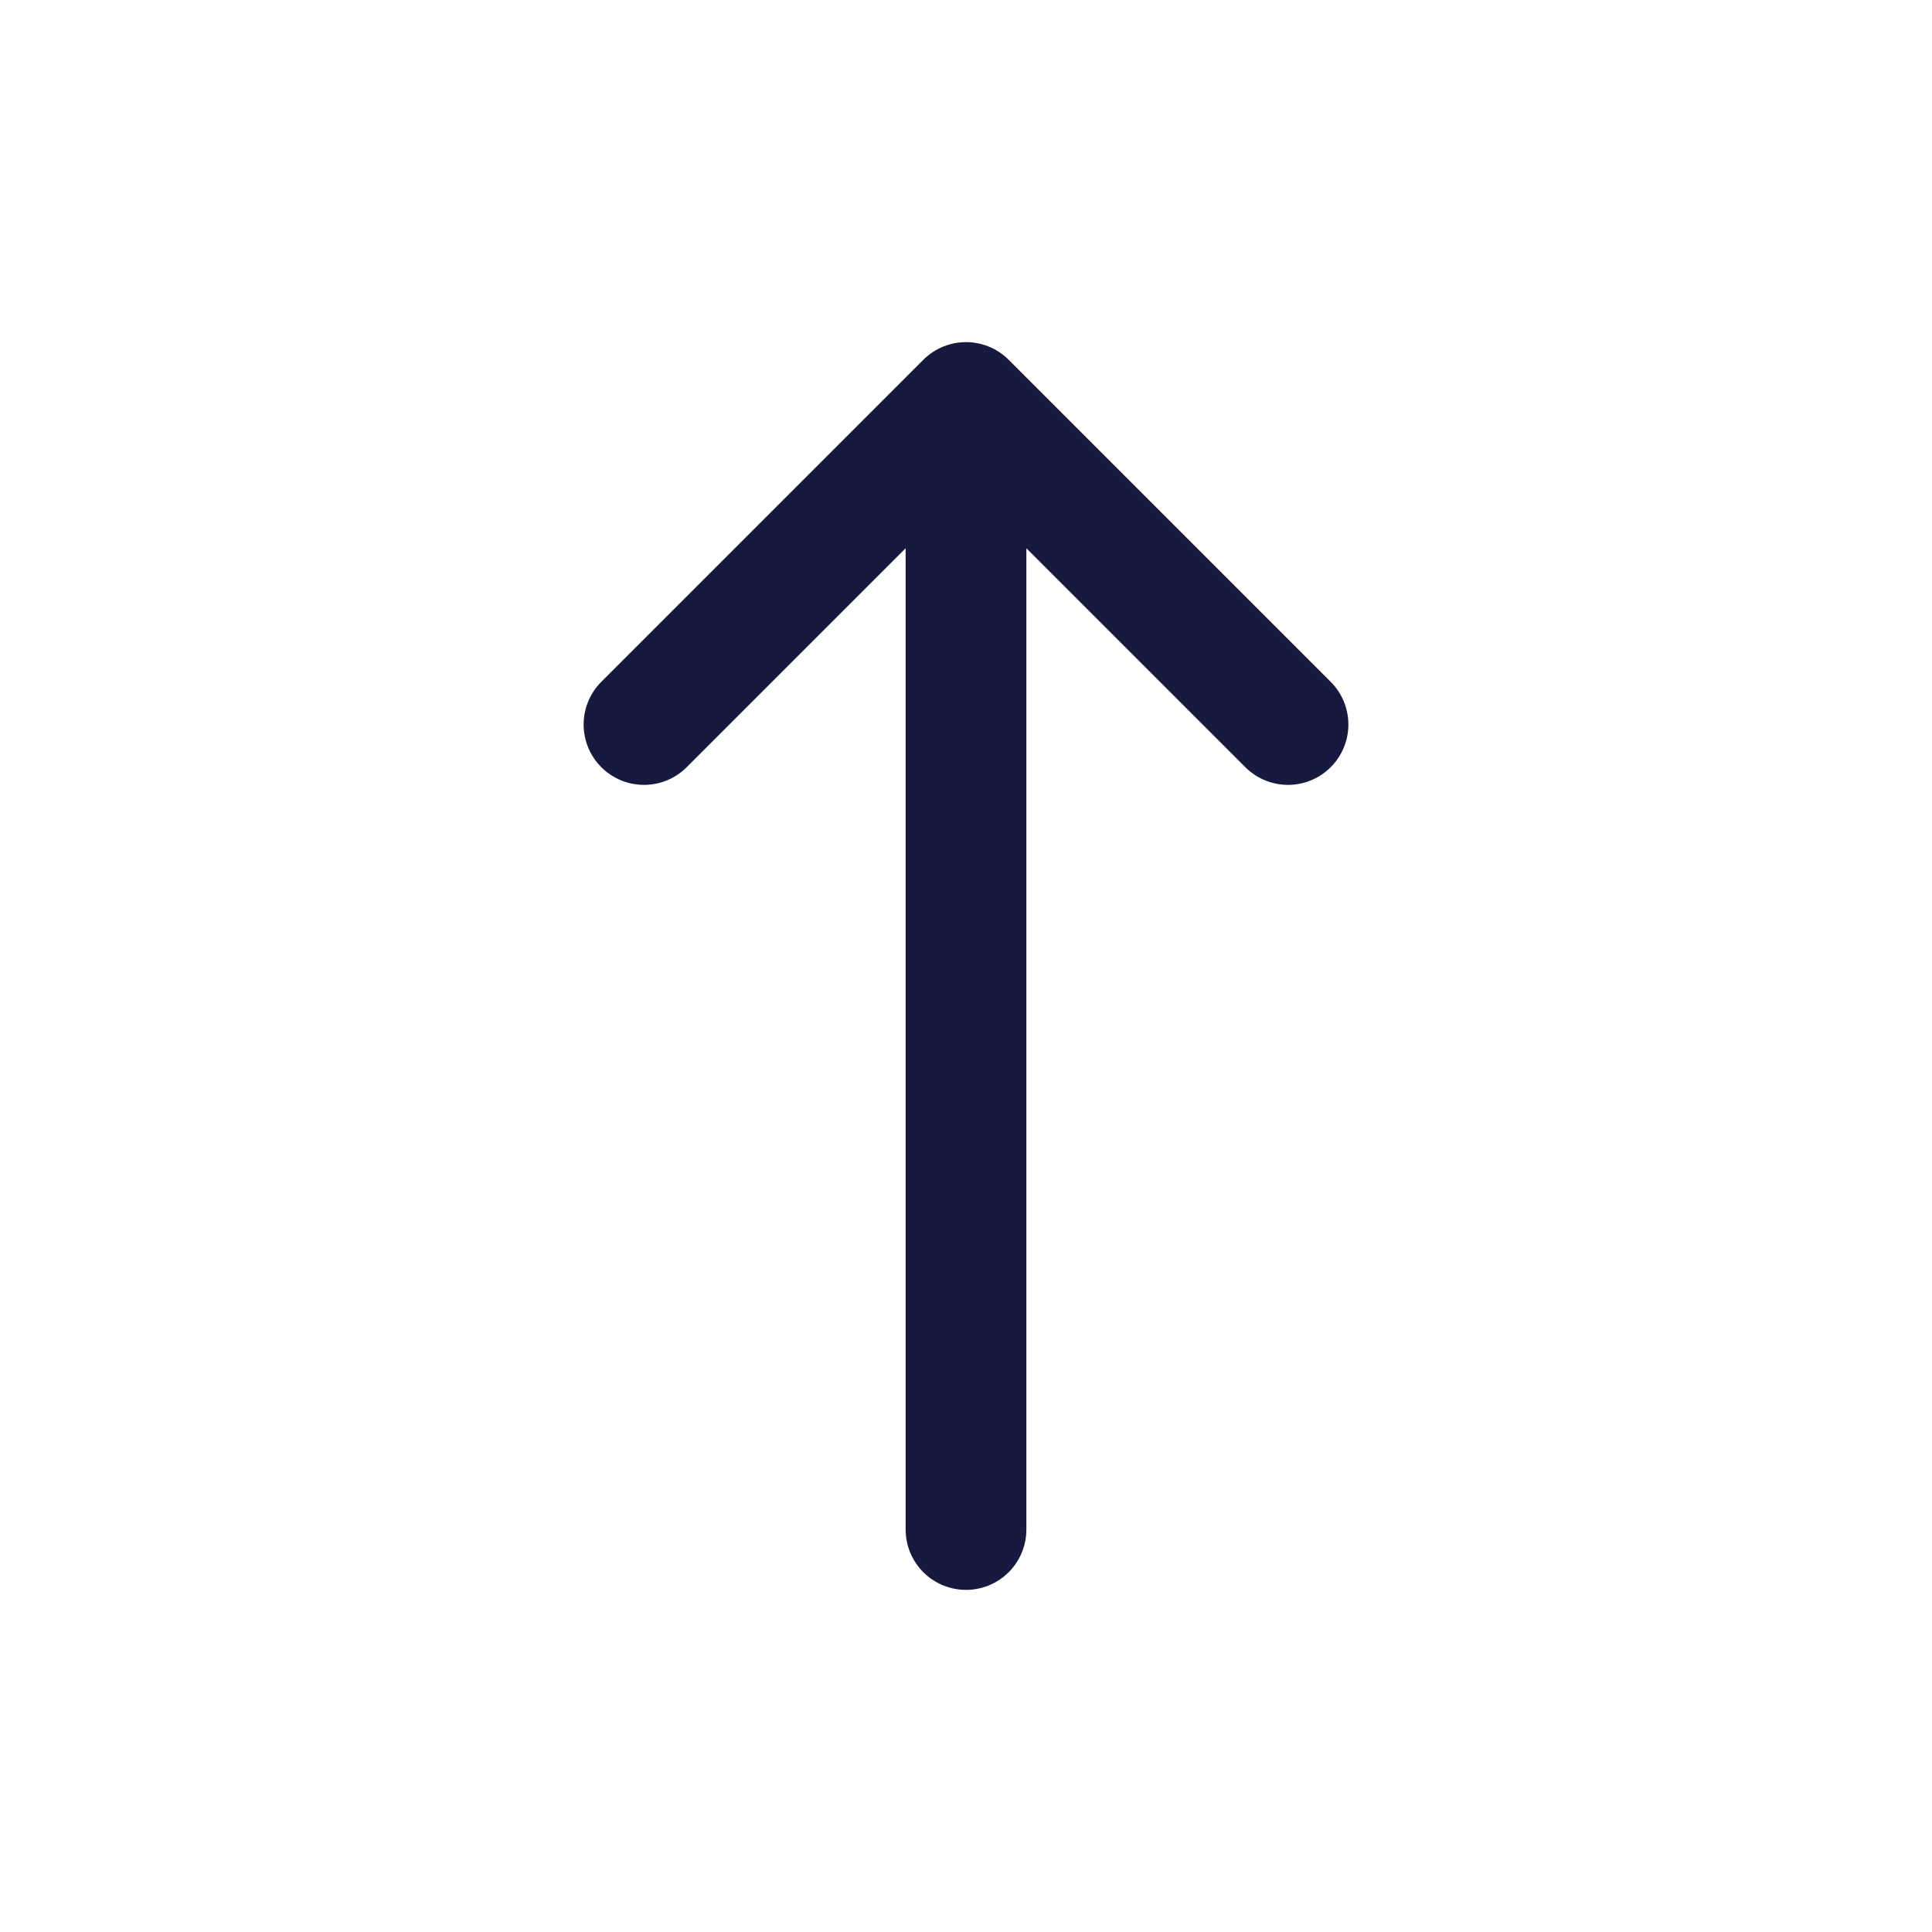
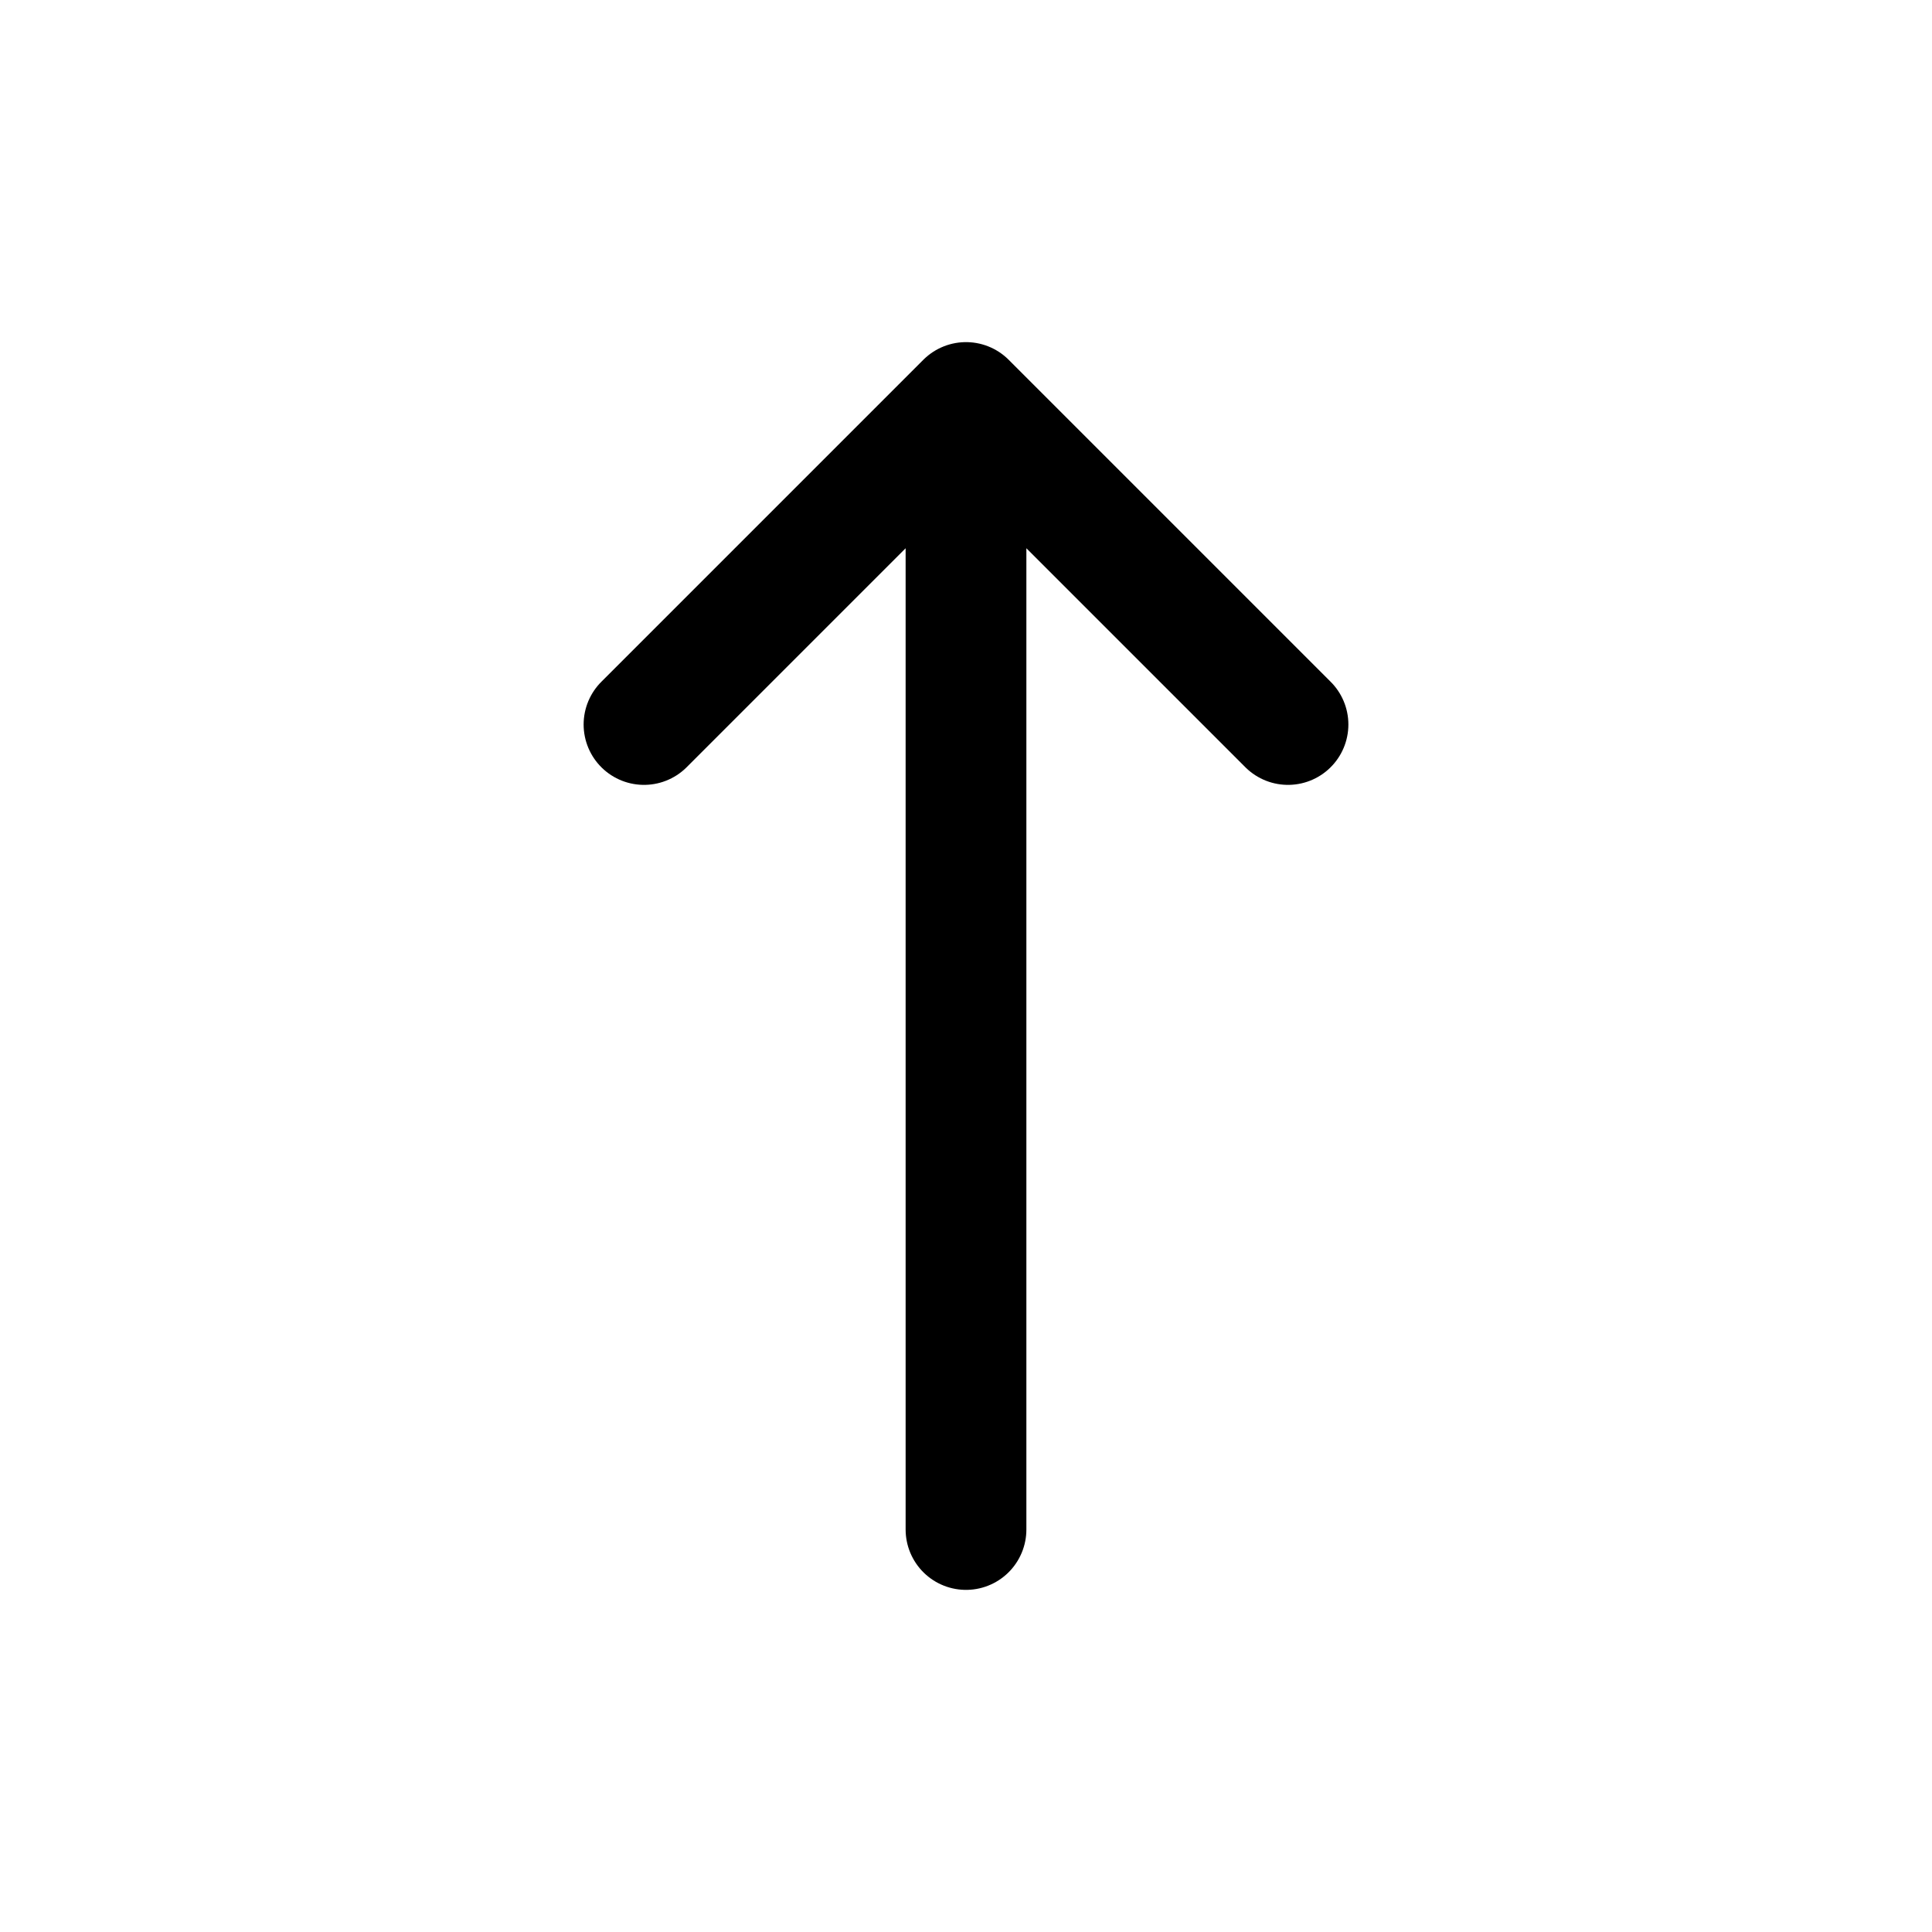
<svg xmlns="http://www.w3.org/2000/svg" width="24" height="24" viewBox="0 0 24 24" fill="none">
-   <path d="M12 5V19M12 5L16 9M12 5L8 9" stroke="#17193E" stroke-width="1.5" stroke-linecap="round" stroke-linejoin="round" />
+   <path d="M12 5V19M12 5L16 9M12 5L8 9" stroke="currentColor" stroke-width="1.5" stroke-linecap="round" stroke-linejoin="round" />
</svg>
